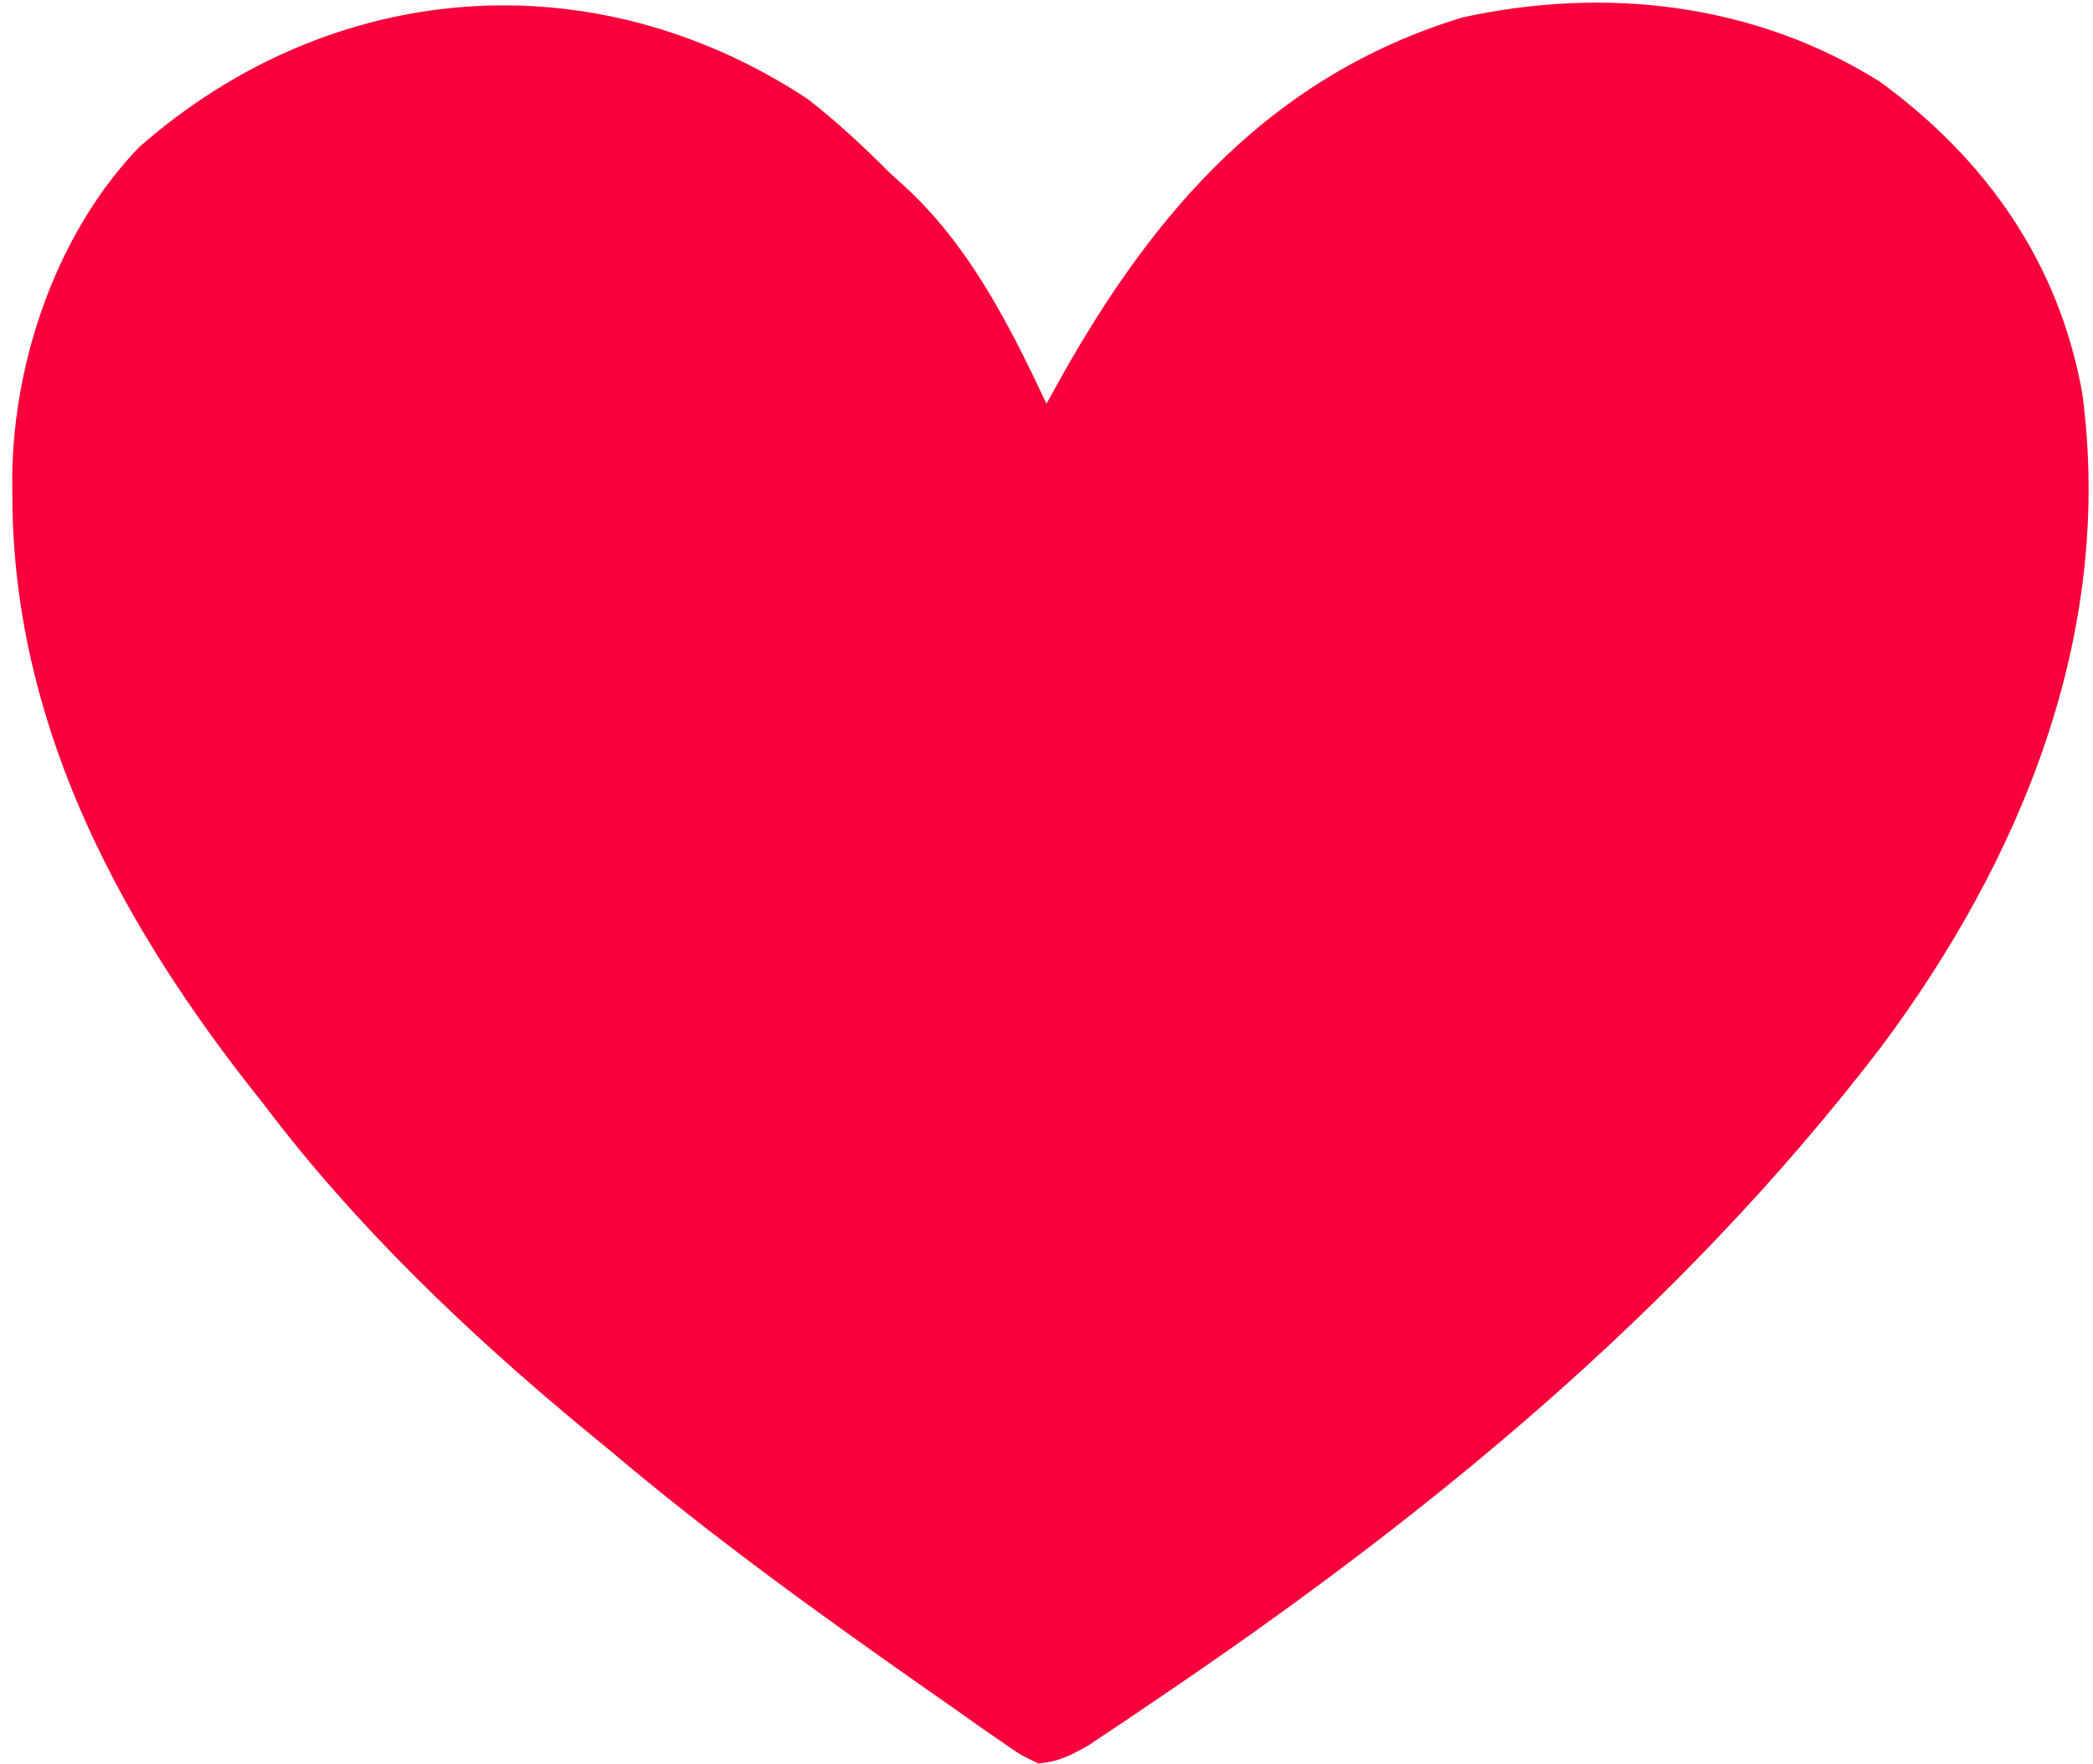
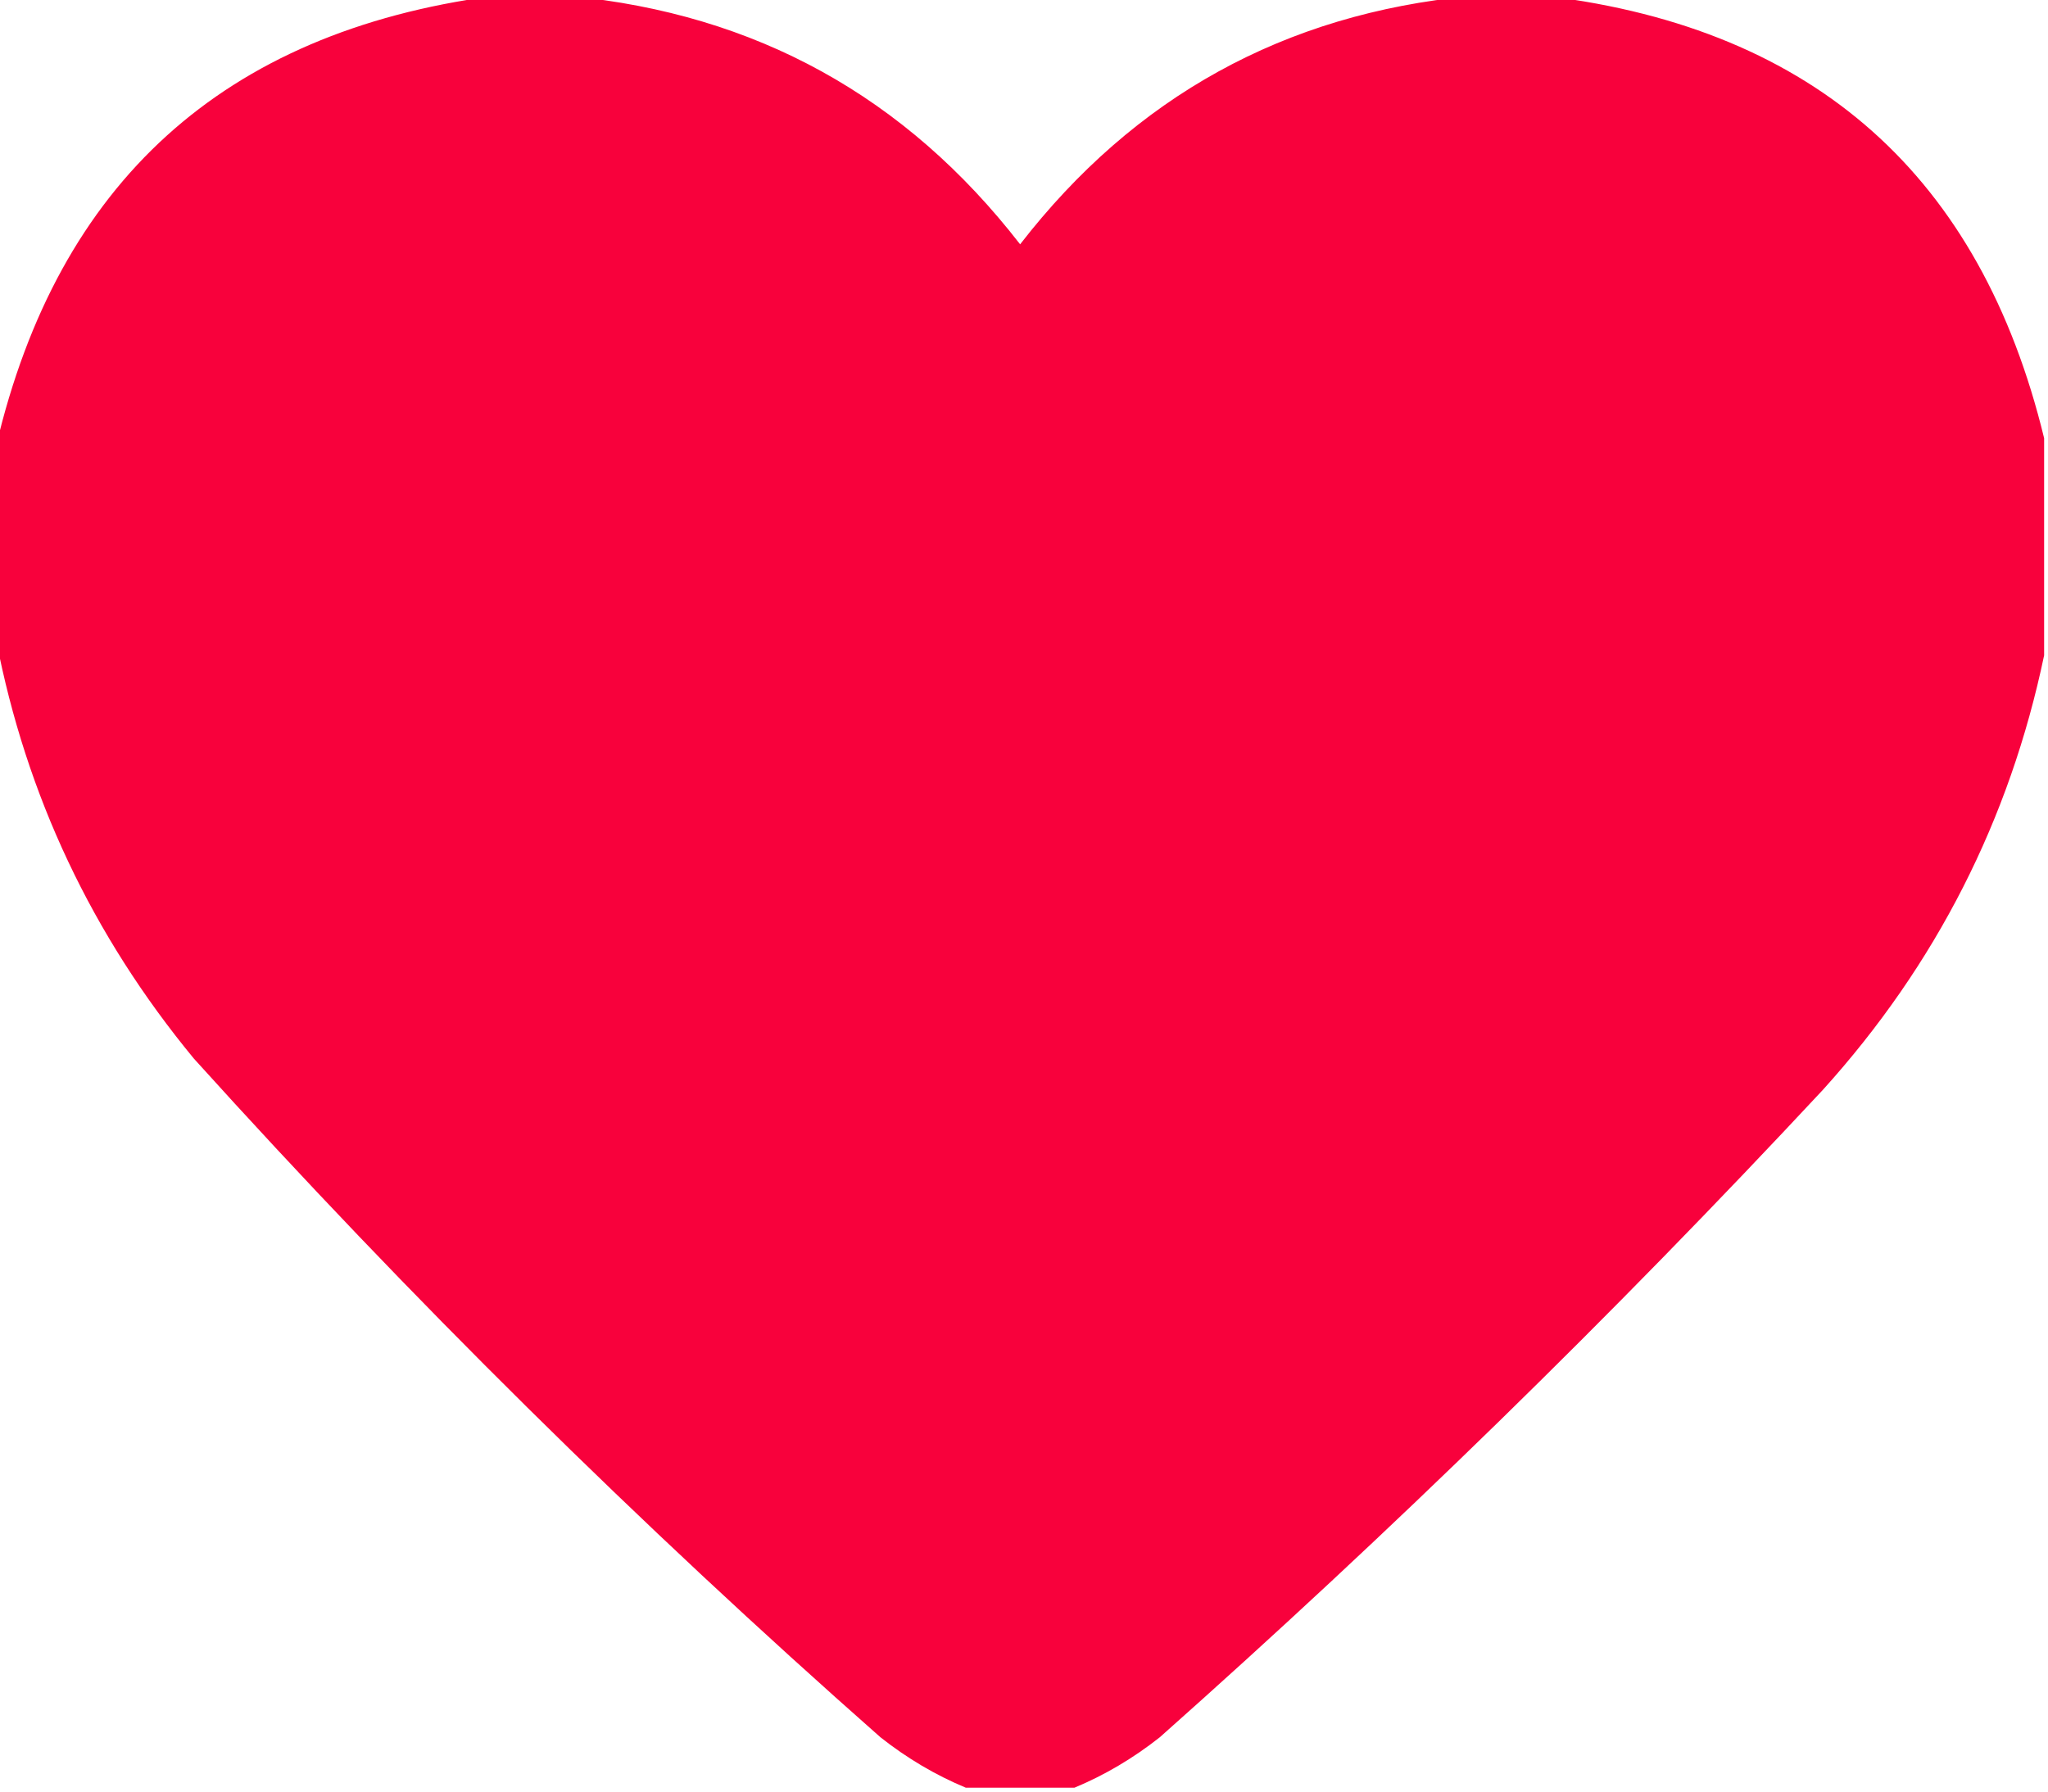
- <svg xmlns="http://www.w3.org/2000/svg" version="1.1" width="254" height="214">
-   <path d="M0 0 C3.581 2.783 6.802 5.79 10 9 C10.633 9.574 11.266 10.147 11.918 10.738 C19.714 17.949 24.528 27.499 29 37 C29.594 35.924 30.189 34.847 30.801 33.738 C42.207 13.47 56.322 -2.793 79.438 -9.875 C96.848 -13.696 114.943 -11.611 130.117 -2.102 C143.043 7.321 151.887 19.905 154.707 35.788 C158.559 64.871 147.351 92.219 130.188 115.188 C105.575 147.267 74.99 172.261 41.625 194.75 C40.727 195.359 39.829 195.968 38.903 196.596 C38.061 197.157 37.219 197.718 36.352 198.297 C35.607 198.795 34.863 199.294 34.096 199.808 C31.939 201.035 30.478 201.799 28 202 C25.828 200.959 25.828 200.959 23.465 199.309 C22.582 198.7 21.7 198.092 20.79 197.465 C19.849 196.796 18.907 196.127 17.938 195.438 C16.963 194.758 15.989 194.079 14.985 193.378 C1.653 184.033 -11.573 174.531 -24 164 C-25.035 163.15 -26.07 162.301 -27.105 161.453 C-41.269 149.727 -54.916 136.71 -66 122 C-66.73 121.076 -67.459 120.151 -68.211 119.199 C-84.282 98.494 -96.353 75.155 -96.5 48.5 C-96.506 47.522 -96.513 46.543 -96.519 45.535 C-96.272 31.454 -91.034 16.175 -81.125 5.867 C-57.794 -14.633 -26.033 -17.121 0 0 Z " fill="#F8003B" transform="translate(98,12)" />
+ <svg xmlns="http://www.w3.org/2000/svg" version="1.1" width="264px" height="231px" style="shape-rendering:geometricPrecision; text-rendering:geometricPrecision; image-rendering:optimizeQuality; fill-rule:evenodd; clip-rule:evenodd">
+   <g>
+     <path style="opacity:0.994" fill="#f8003b" d="M 63.5,-0.5 C 66.833,-0.5 70.167,-0.5 73.5,-0.5C 97.415,1.792 116.748,12.459 131.5,31.5C 146.252,12.459 165.585,1.792 189.5,-0.5C 192.833,-0.5 196.167,-0.5 199.5,-0.5C 233.984,3.741 255.318,22.741 263.5,56.5C 263.5,65.833 263.5,75.167 263.5,84.5C 259.061,105.711 249.561,124.378 235,140.5C 207.772,169.729 179.272,197.563 149.5,224C 146.067,226.711 142.4,228.877 138.5,230.5C 133.833,230.5 129.167,230.5 124.5,230.5C 120.6,228.877 116.933,226.711 113.5,224C 82.365,196.532 52.865,167.365 25,136.5C 11.888,120.613 3.388,102.613 -0.5,82.5C -0.5,74.167 -0.5,65.833 -0.5,57.5C 7.491,23.496 28.825,4.163 63.5,-0.5 Z" />
+   </g>
</svg>
